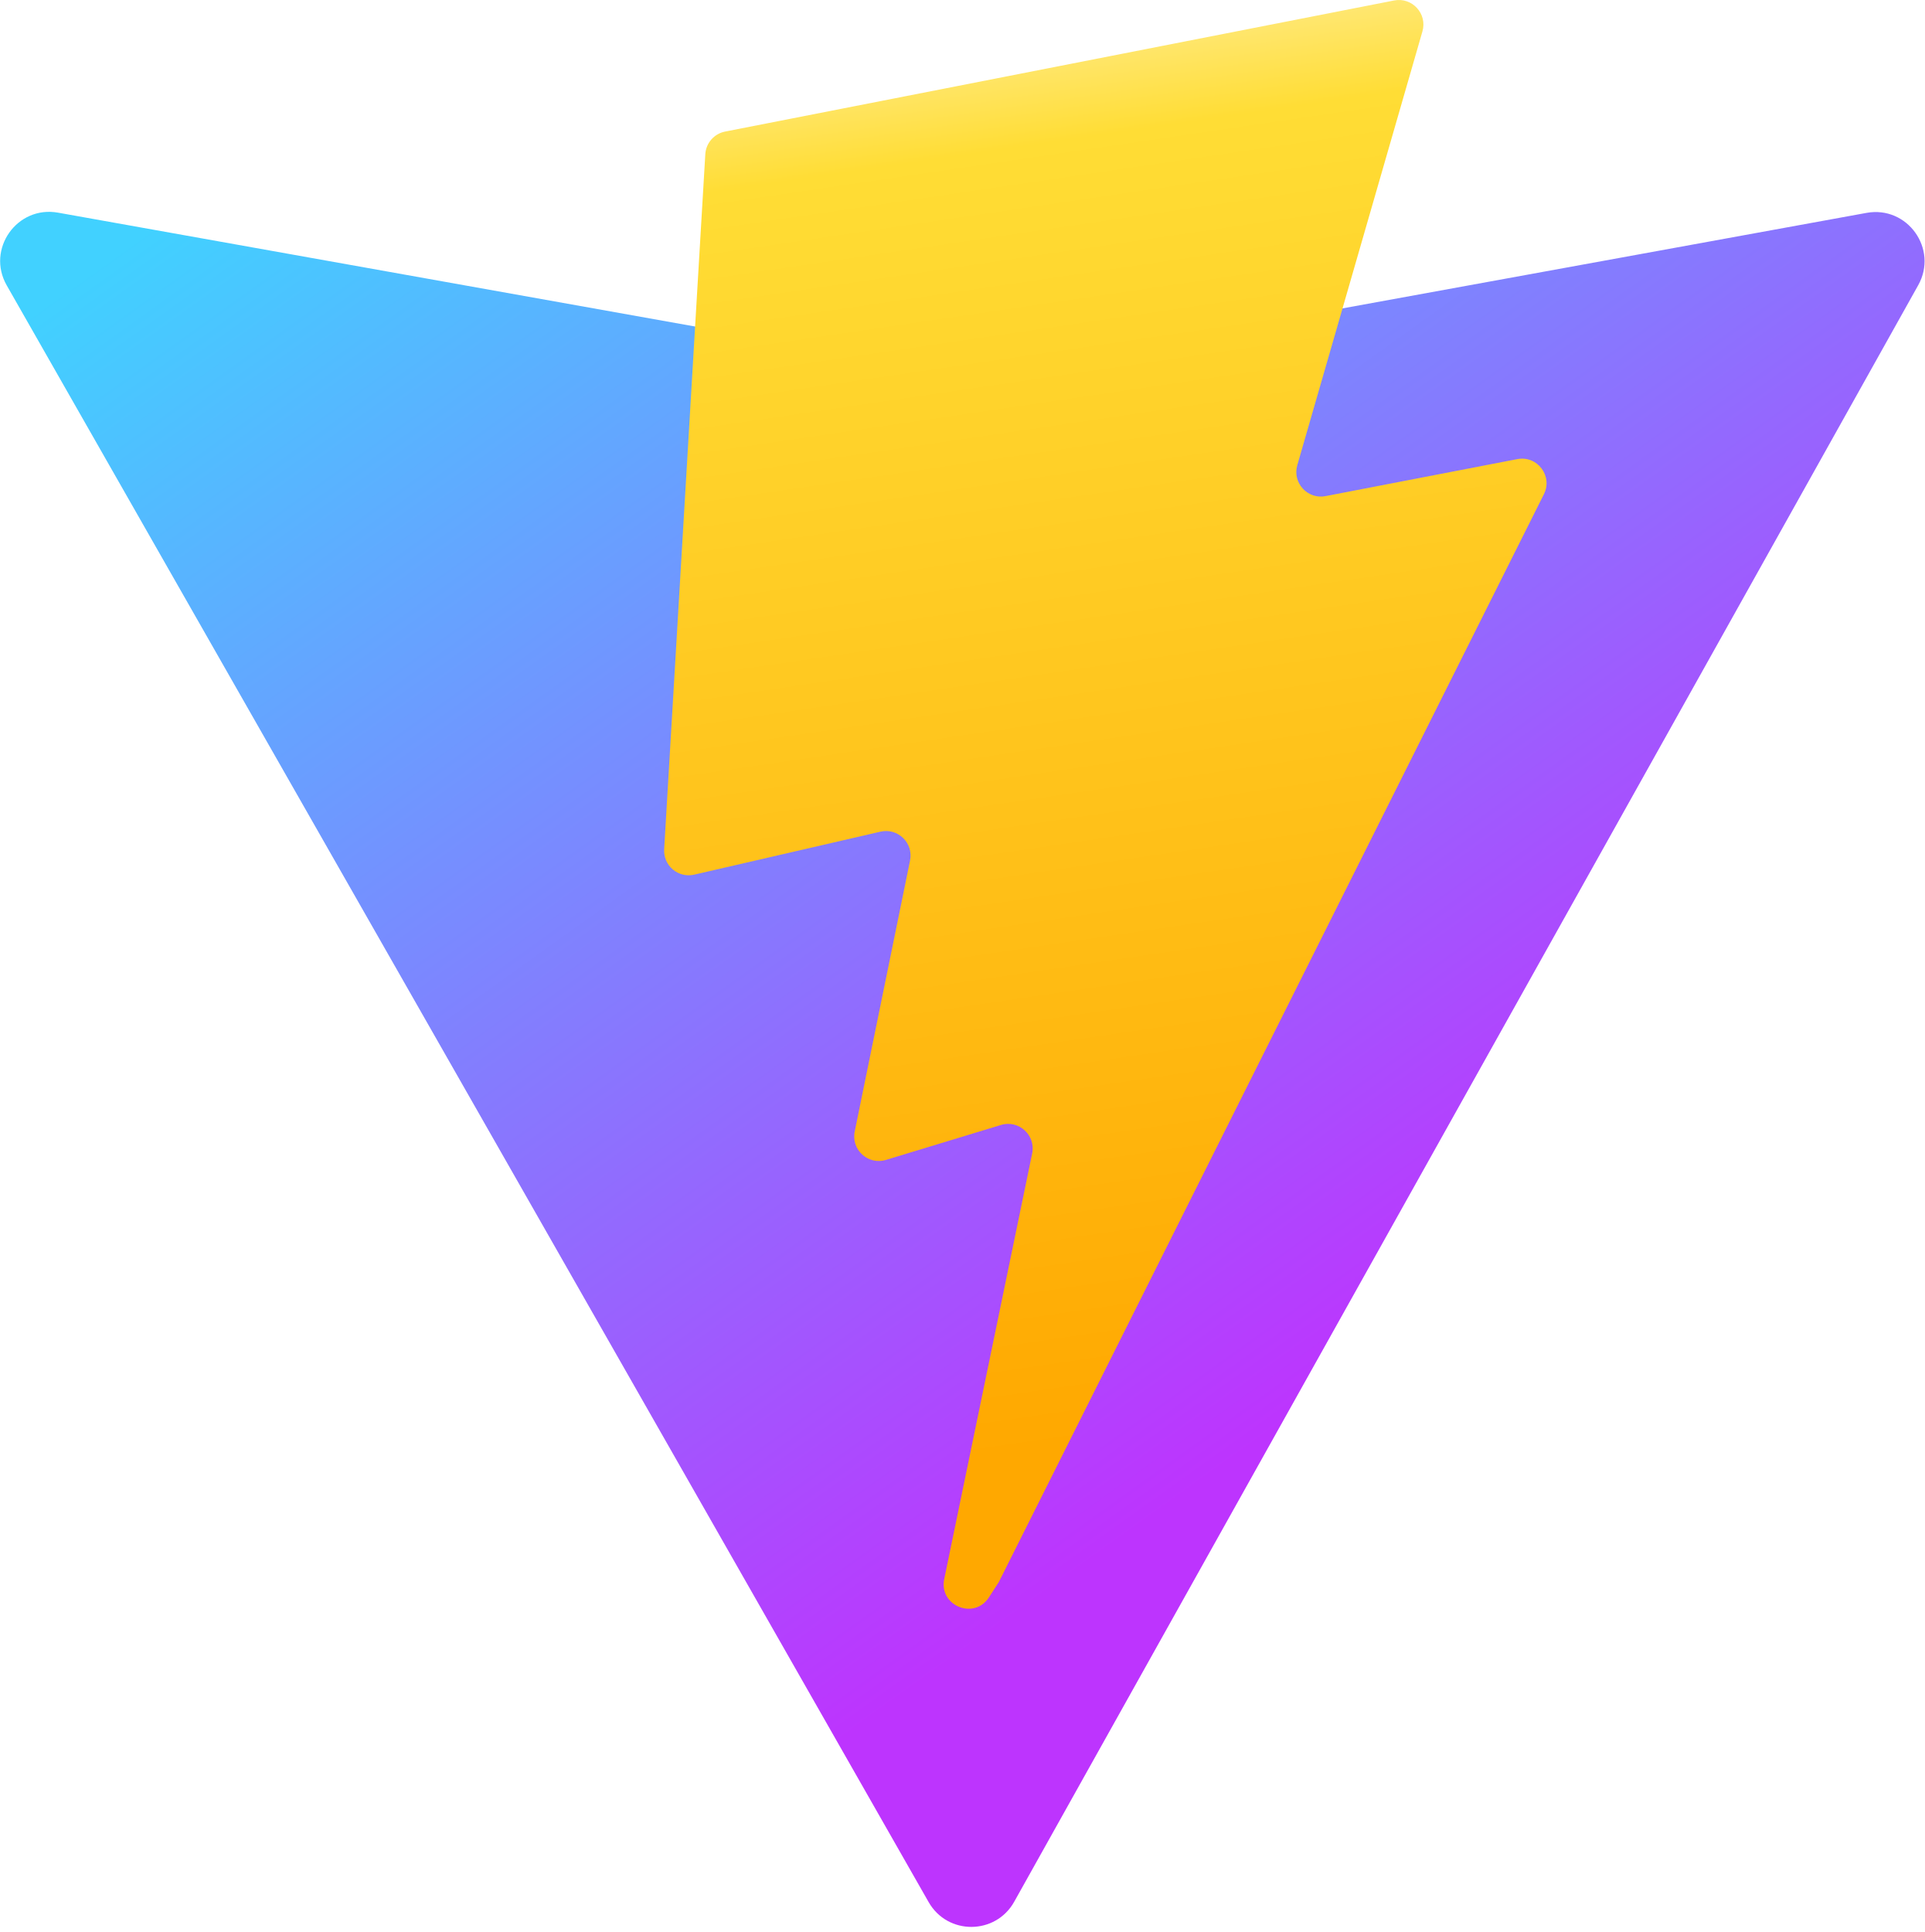
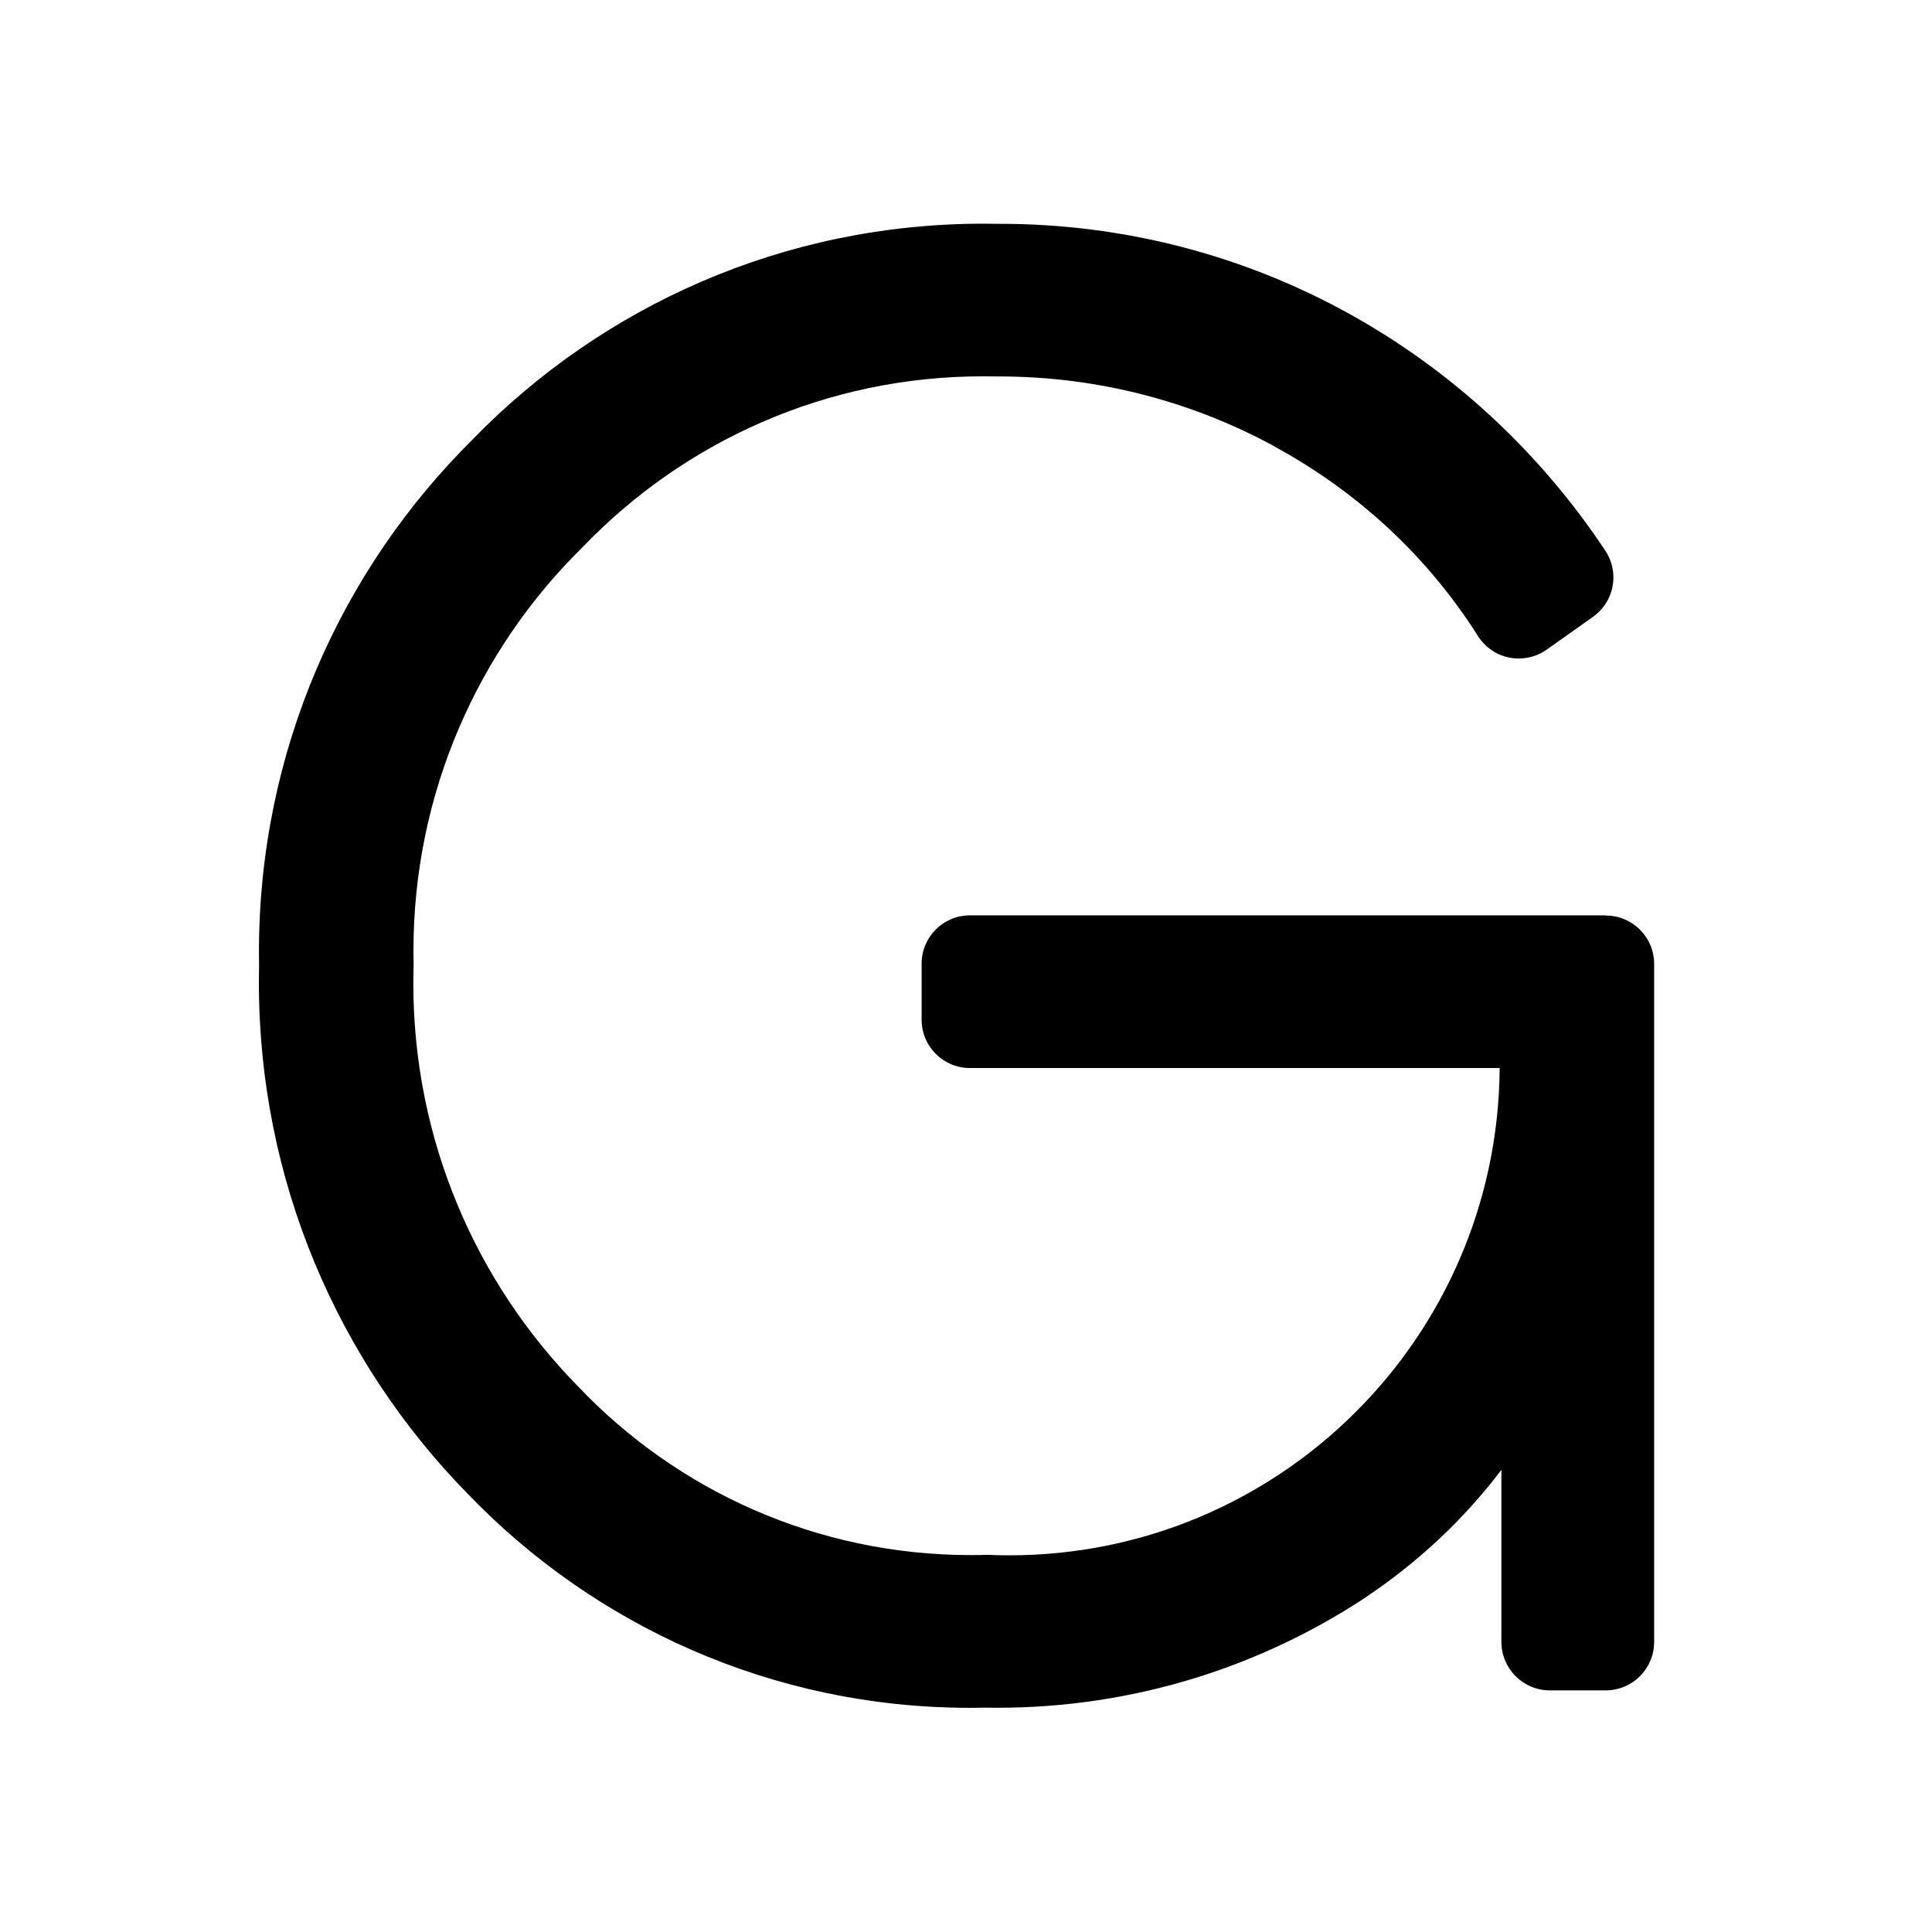
- <svg xmlns="http://www.w3.org/2000/svg" aria-hidden="true" role="img" class="iconify iconify--logos" width="31.88" height="32" preserveAspectRatio="xMidYMid meet" viewBox="0 0 256 257">
-   <defs>
-     <linearGradient id="IconifyId1813088fe1fbc01fb466" x1="-.828%" x2="57.636%" y1="7.652%" y2="78.411%">
-       <stop offset="0%" stop-color="#41D1FF" />
-       <stop offset="100%" stop-color="#BD34FE" />
-     </linearGradient>
-     <linearGradient id="IconifyId1813088fe1fbc01fb467" x1="43.376%" x2="50.316%" y1="2.242%" y2="89.03%">
-       <stop offset="0%" stop-color="#FFEA83" />
-       <stop offset="8.333%" stop-color="#FFDD35" />
-       <stop offset="100%" stop-color="#FFA800" />
-     </linearGradient>
-   </defs>
-   <path fill="url(#IconifyId1813088fe1fbc01fb466)" d="M255.153 37.938L134.897 252.976c-2.483 4.44-8.862 4.466-11.382.048L.875 37.958c-2.746-4.814 1.371-10.646 6.827-9.67l120.385 21.517a6.537 6.537 0 0 0 2.322-.004l117.867-21.483c5.438-.991 9.574 4.796 6.877 9.62Z" />
-   <path fill="url(#IconifyId1813088fe1fbc01fb467)" d="M185.432.063L96.44 17.501a3.268 3.268 0 0 0-2.634 3.014l-5.474 92.456a3.268 3.268 0 0 0 3.997 3.378l24.777-5.718c2.318-.535 4.413 1.507 3.936 3.838l-7.361 36.047c-.495 2.426 1.782 4.5 4.151 3.78l15.304-4.649c2.372-.72 4.652 1.36 4.15 3.788l-11.698 56.621c-.732 3.542 3.979 5.473 5.943 2.437l1.313-2.028l72.516-144.72c1.215-2.423-.88-5.186-3.54-4.672l-25.505 4.922c-2.396.462-4.435-1.77-3.759-4.114l16.646-57.705c.677-2.35-1.37-4.583-3.769-4.113Z" />
+ <svg xmlns="http://www.w3.org/2000/svg" fill="#000000" width="800px" height="800px" viewBox="0 0 32 32" version="1.1">
+   <path d="M26.592 15.161h-10.527c-0.442 0-0.8 0.358-0.8 0.8v0.929c0 0.442 0.358 0.8 0.8 0.8h8.774c-0.029 4.464-3.655 8.071-8.122 8.071-0.127 0-0.254-0.003-0.38-0.009l0.018 0.001c-0.081 0.003-0.177 0.004-0.273 0.004-2.562 0-4.874-1.073-6.509-2.795l-0.004-0.004c-1.684-1.718-2.723-4.074-2.723-6.672 0-0.103 0.002-0.205 0.005-0.307l-0 0.015c-0.002-0.073-0.003-0.159-0.003-0.245 0-2.621 1.075-4.991 2.808-6.693l0.001-0.001c1.675-1.741 4.024-2.822 6.626-2.822 0.070 0 0.14 0.001 0.21 0.002l-0.010-0c0.018-0 0.039-0 0.059-0 1.668 0 3.236 0.427 4.602 1.177l-0.050-0.025c1.396 0.757 2.538 1.823 3.363 3.112l0.022 0.036c0.144 0.225 0.393 0.372 0.676 0.372 0.174 0 0.334-0.055 0.465-0.149l-0.002 0.002 0.768-0.544c0.205-0.147 0.337-0.384 0.337-0.652 0-0.164-0.049-0.316-0.134-0.443l0.002 0.003c-2.177-3.283-5.857-5.417-10.035-5.417-0.026 0-0.051 0-0.077 0l0.004-0c-0.059-0.001-0.128-0.002-0.197-0.002-3.312 0-6.305 1.365-8.448 3.563l-0.002 0.003c-2.191 2.168-3.547 5.174-3.547 8.498 0 0.080 0.001 0.159 0.002 0.239l-0-0.012c-0.002 0.082-0.003 0.178-0.003 0.275 0 3.293 1.315 6.278 3.448 8.46l-0.002-0.002c2.104 2.194 5.059 3.558 8.332 3.558 0.091 0 0.181-0.001 0.271-0.003l-0.013 0c0.057 0.001 0.125 0.002 0.193 0.002 2.274 0 4.389-0.685 6.149-1.859l-0.040 0.025c0.872-0.585 1.613-1.283 2.226-2.085l0.016-0.022v2.852c0.001 0.442 0.359 0.8 0.801 0.801h0.928c0.442-0.001 0.8-0.359 0.801-0.801v-11.233c-0.001-0.442-0.359-0.8-0.801-0.8h-0z" />
</svg>
